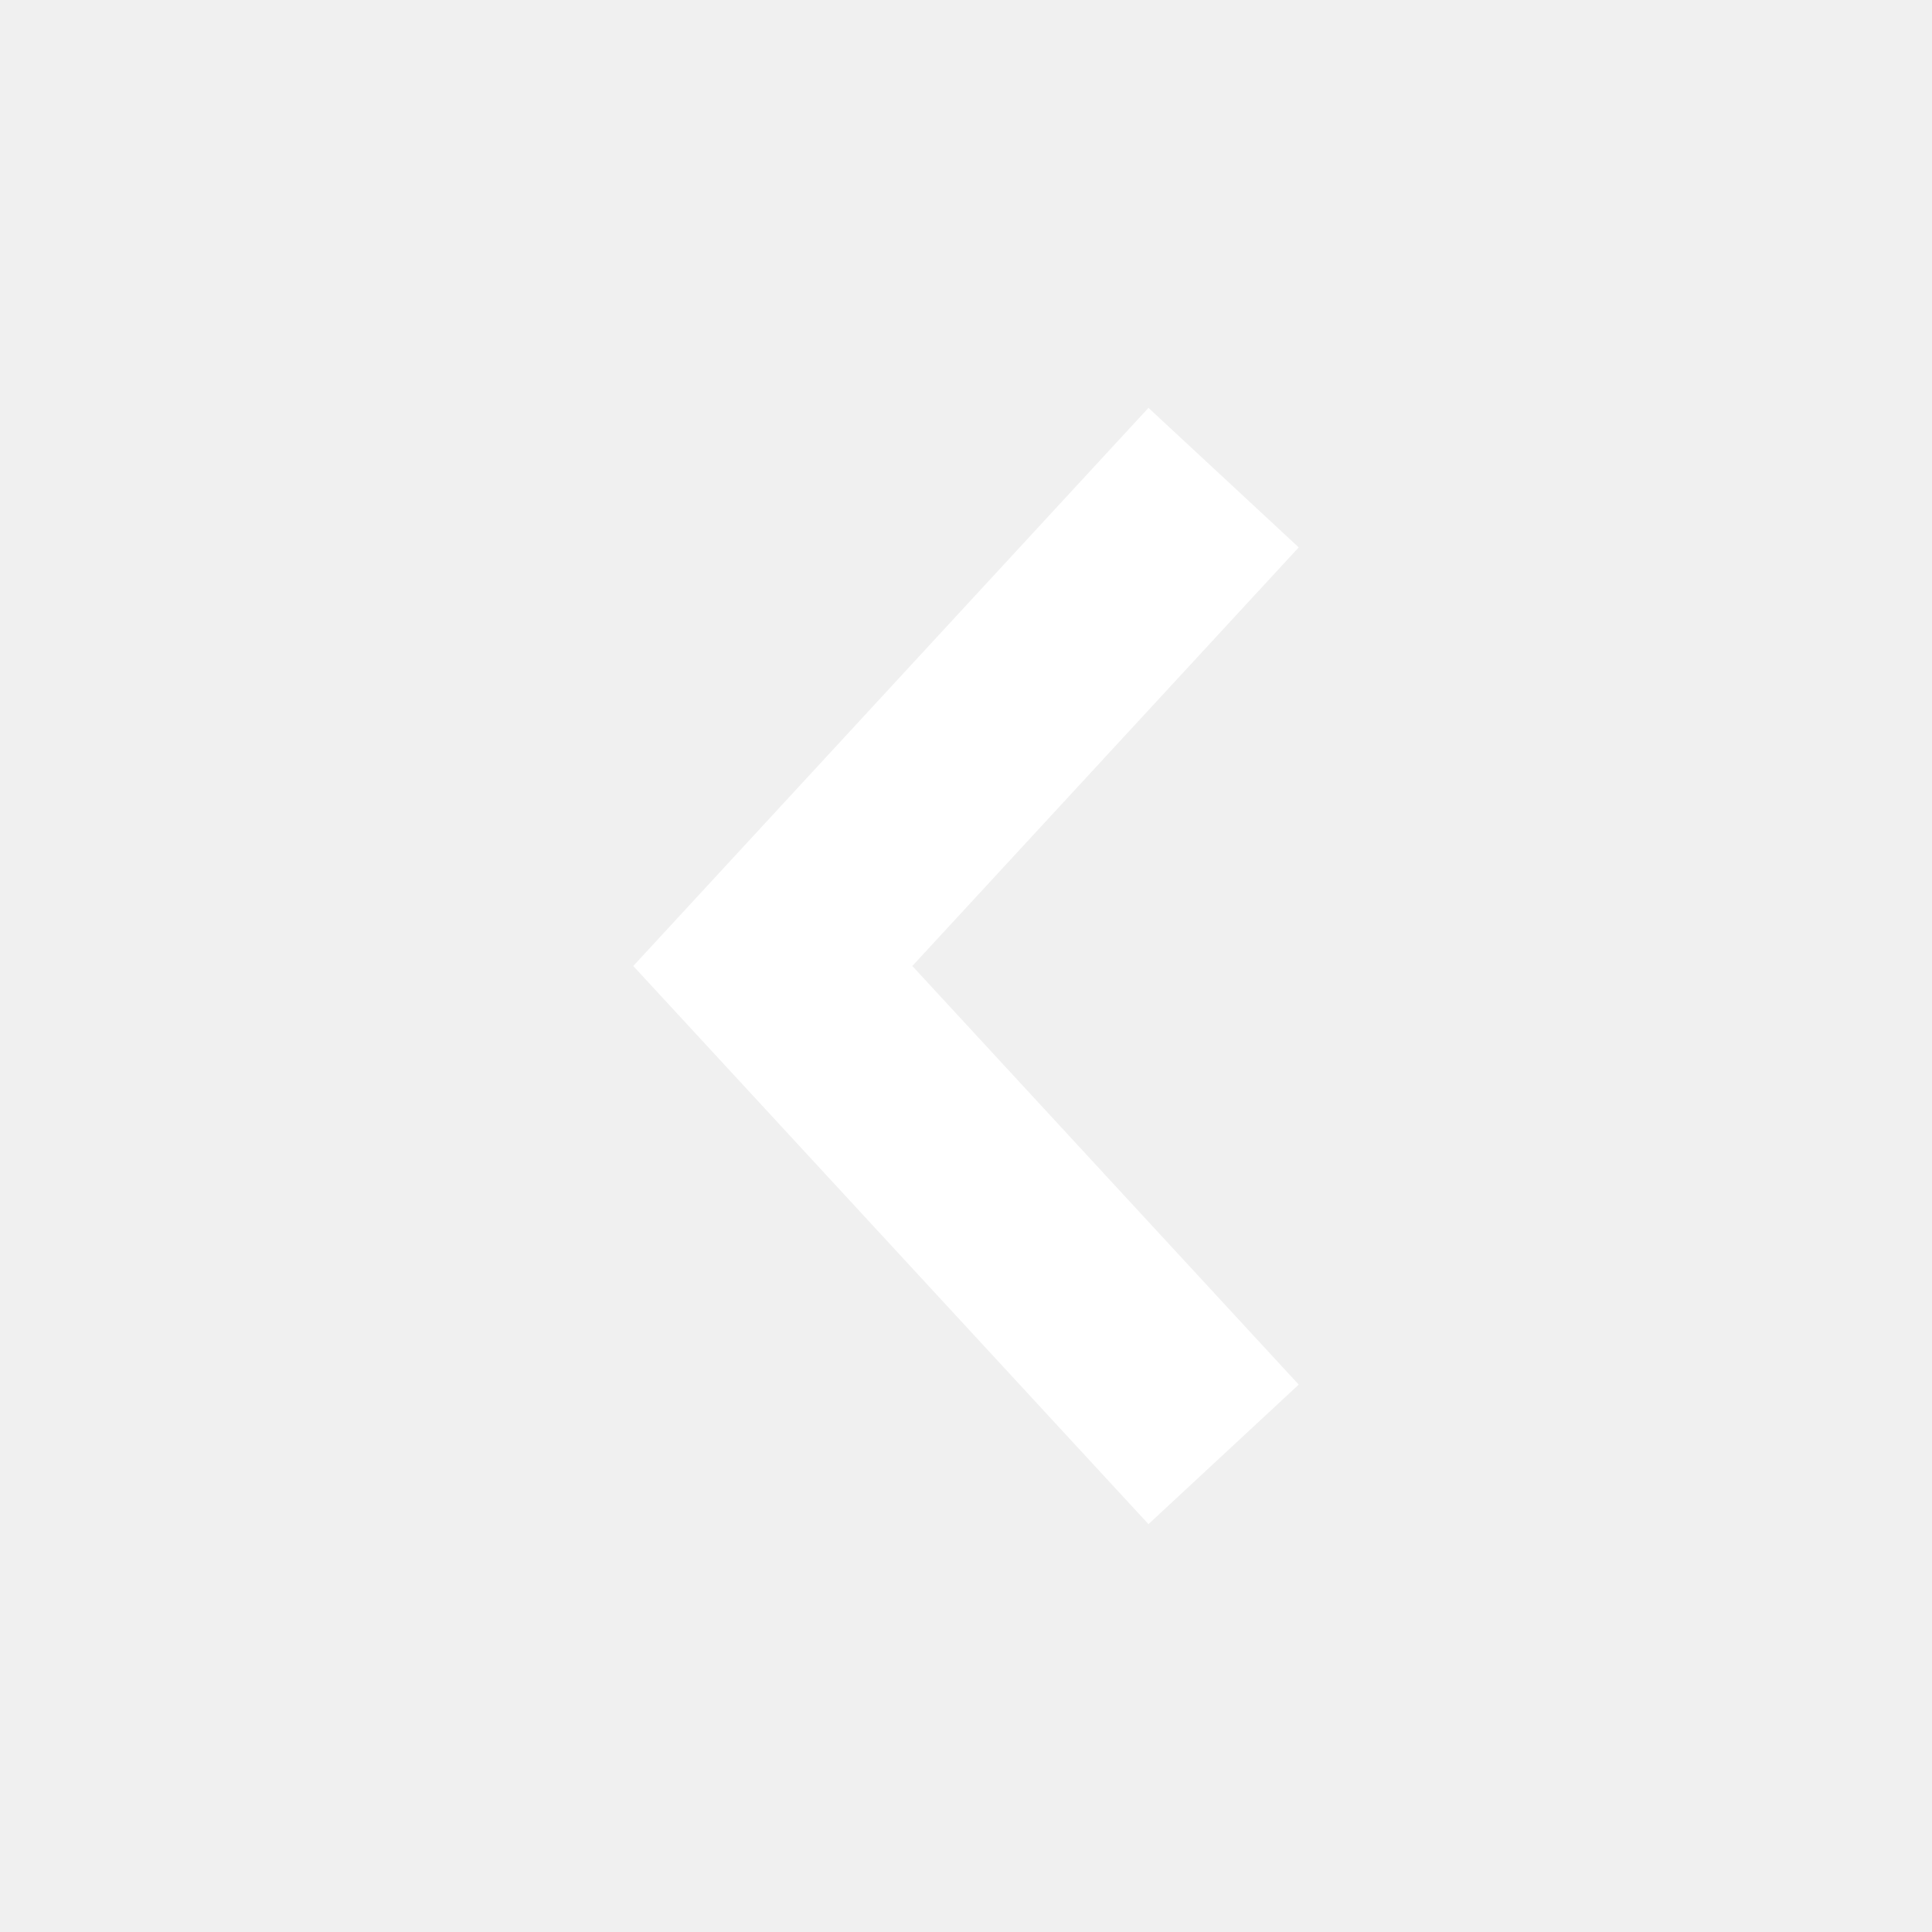
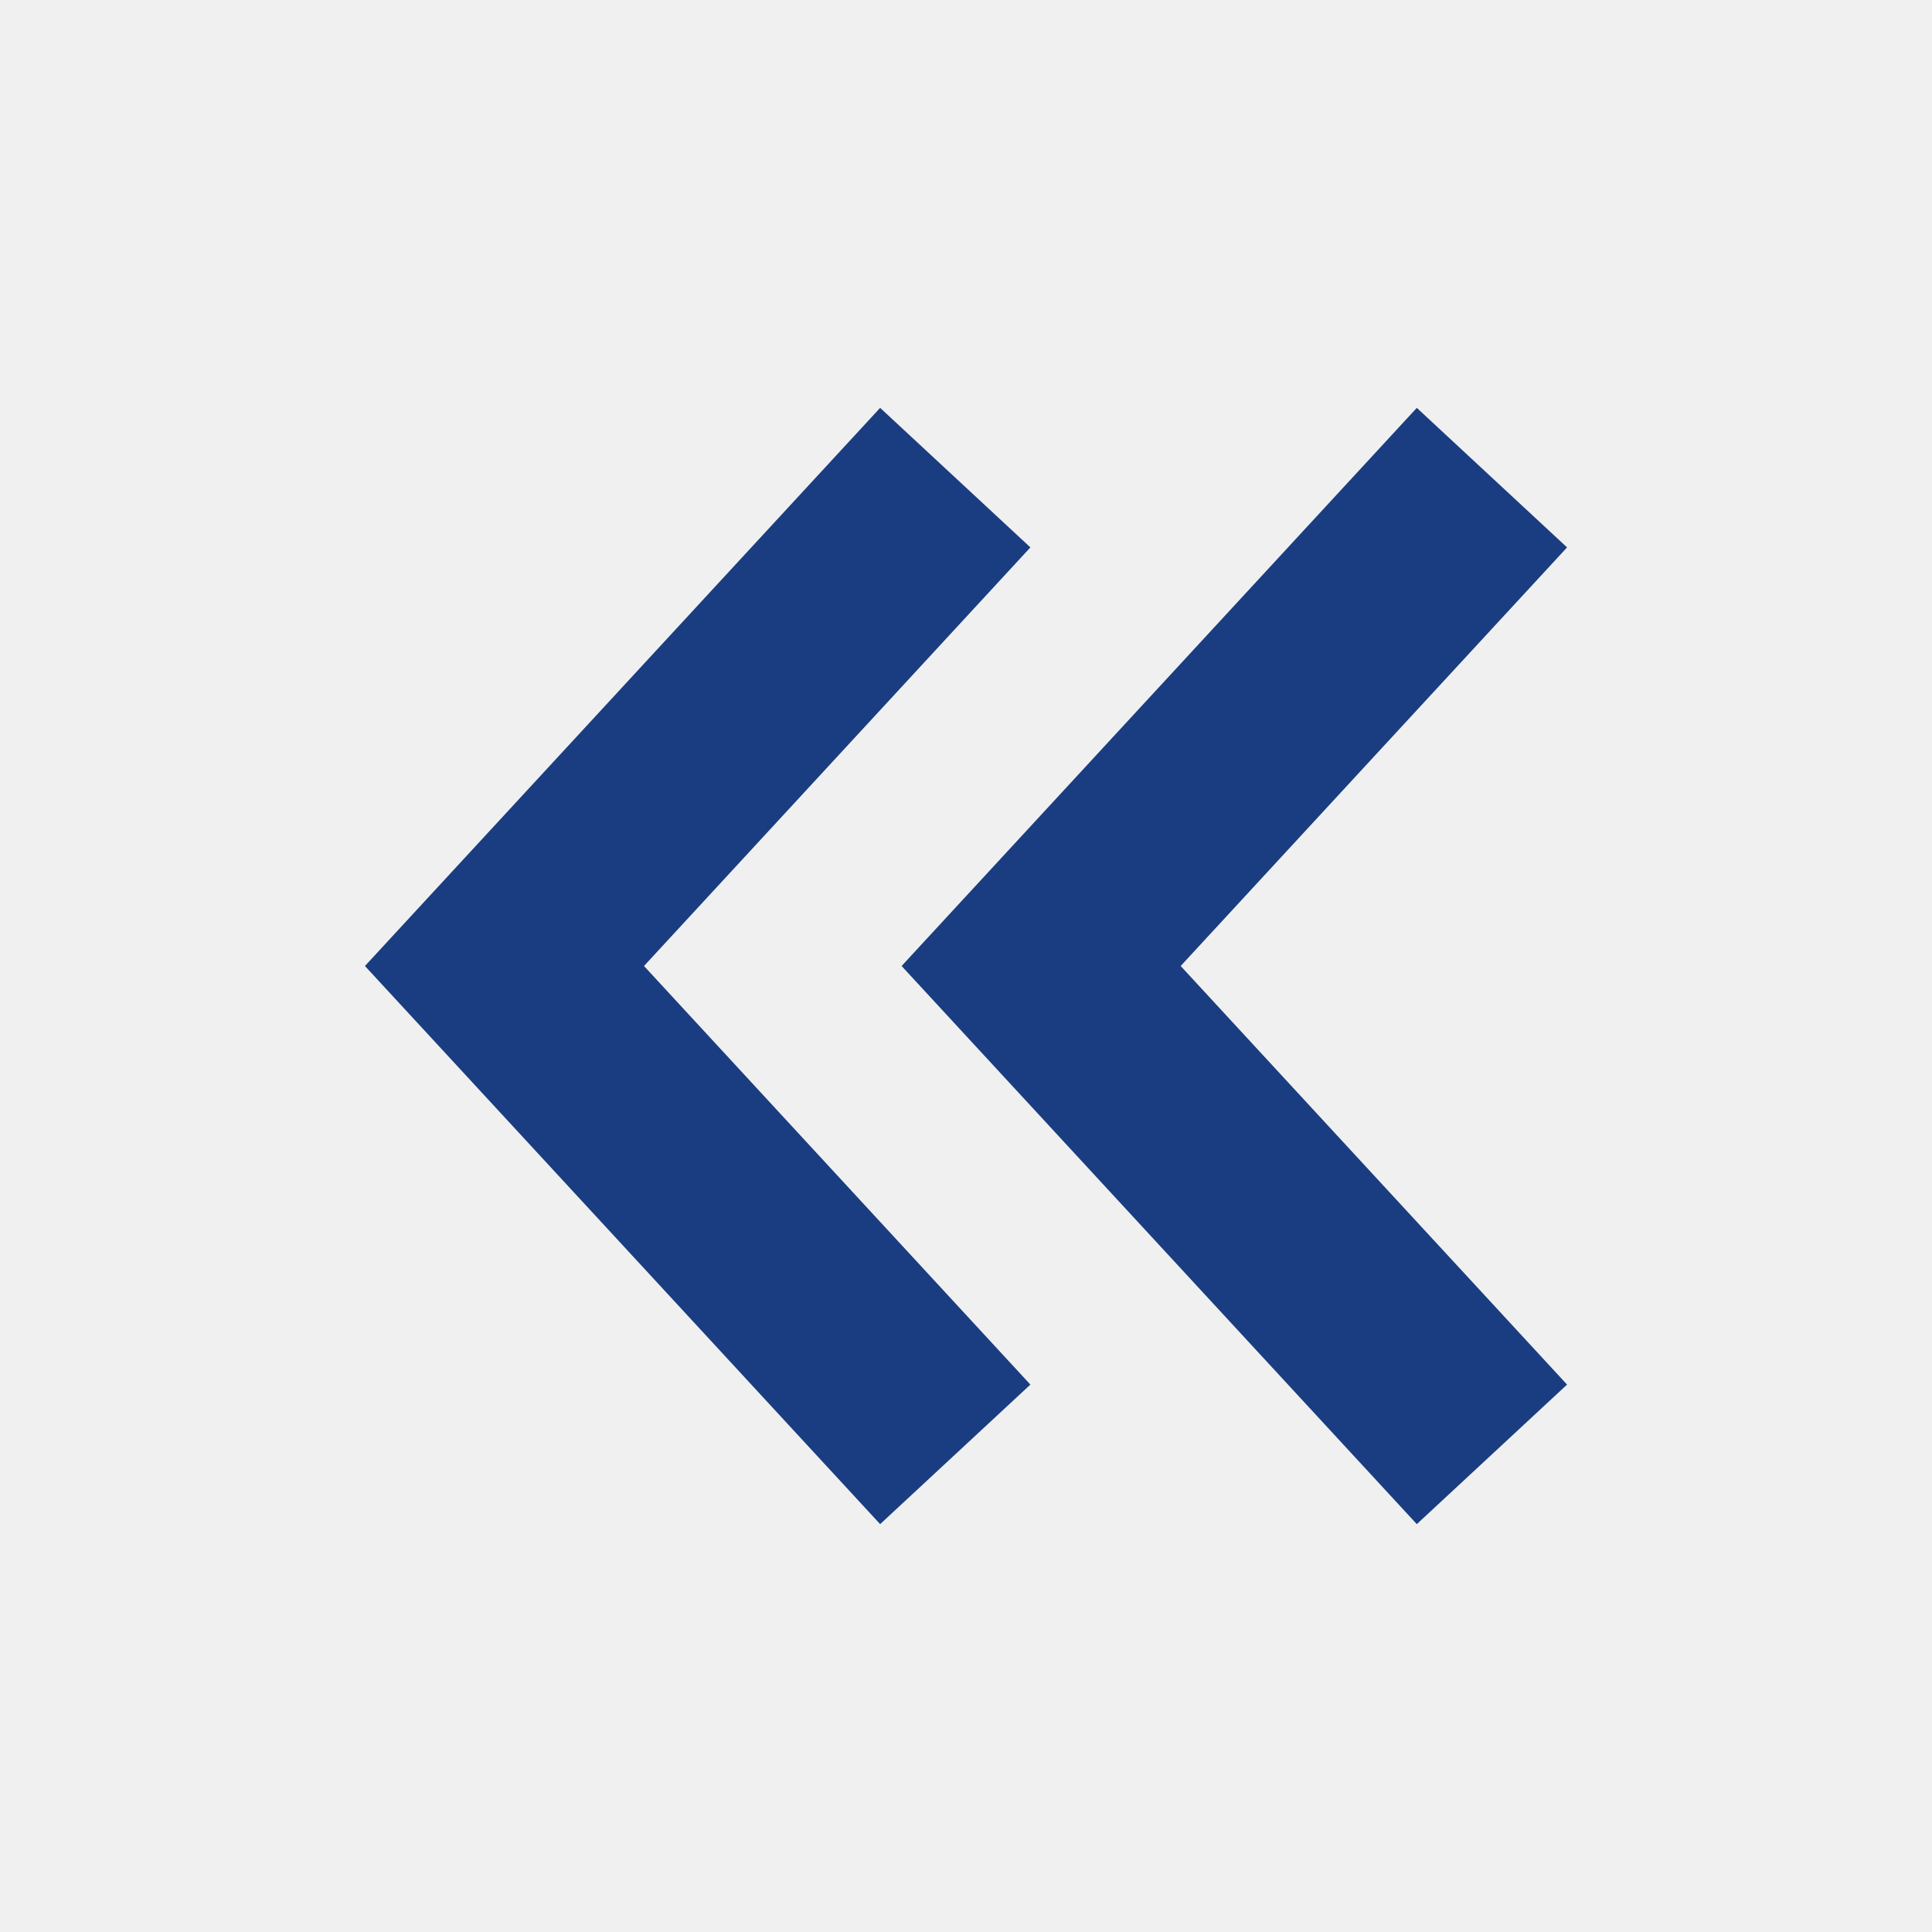
<svg xmlns="http://www.w3.org/2000/svg" version="1.1" id="Layer_1" x="0px" y="0px" viewBox="0 0 18 18" style="enable-background:new 0 0 18 18;" xml:space="preserve">
  <style type="text/css">
- 	.st0{fill:#FFFFFF;}
+ 	.st0{fill:#1A3D82;}
</style>
-   <polygon class="st0" points="5.9,9 10.7,14.2 12.1,12.9 8.5,9 12.1,5.1 10.7,3.8 " />
+   <g>
+     <polygon class="st0" points="14.6,5.1 13.2,3.8 8.4,9 13.2,14.2 14.6,12.9 11,9  " />
+     <polygon class="st0" points="9.6,5.1 8.2,3.8 3.4,9 8.2,14.2 9.6,12.9 6,9  " />
+   </g>
</svg>
